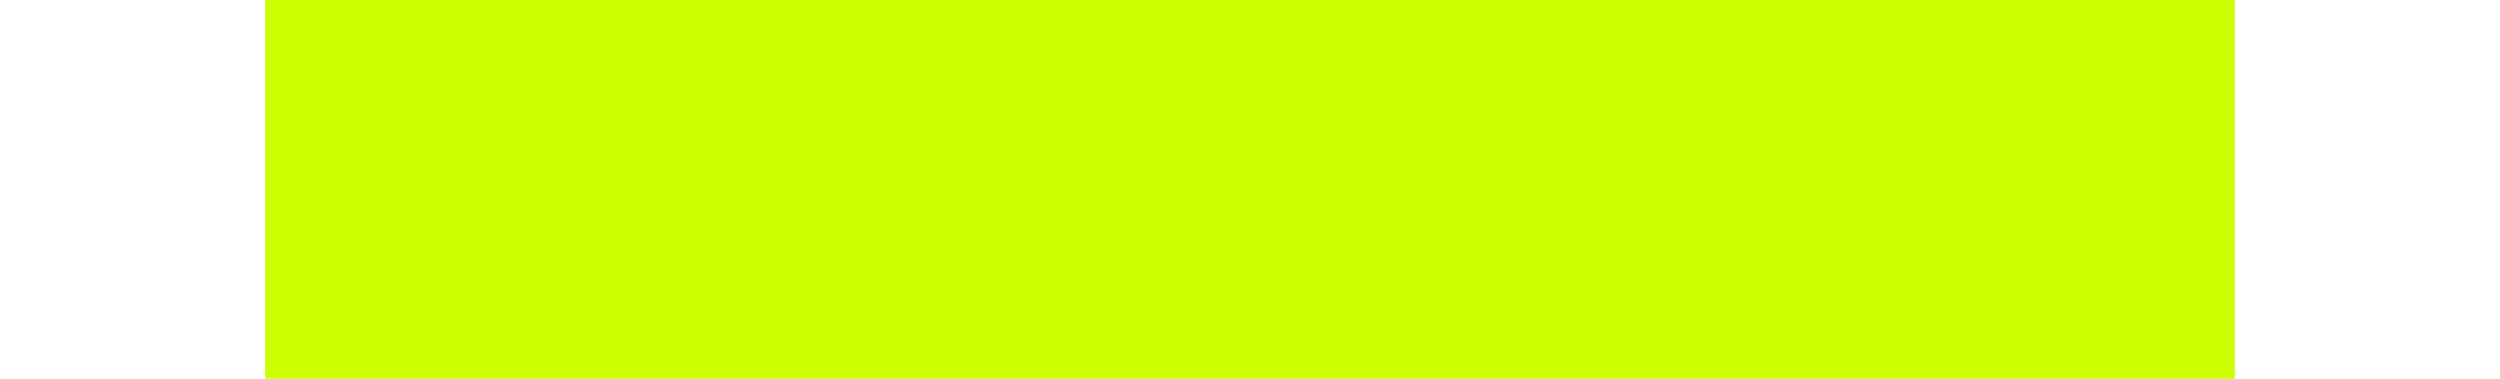
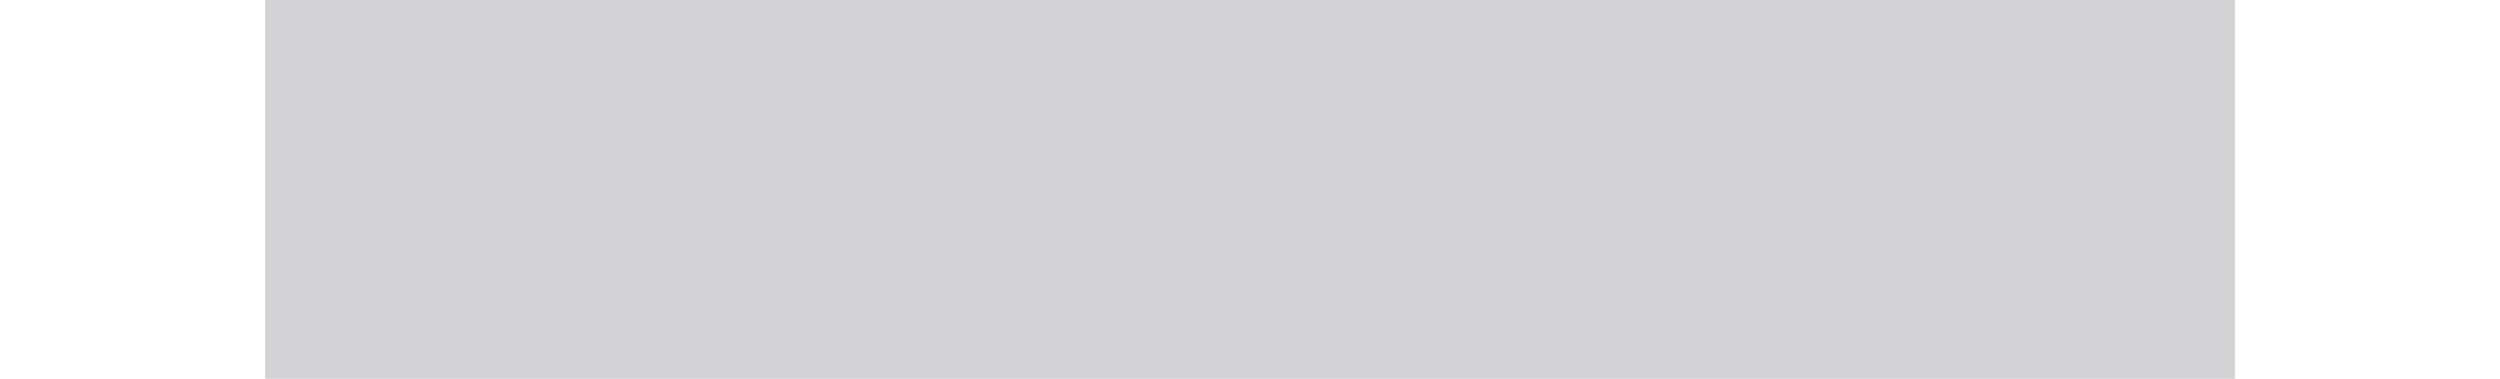
<svg xmlns="http://www.w3.org/2000/svg" width="99" height="15" viewBox="0 0 99 15">
  <defs>
    <style>
      .cls-1 {
-         fill: #cf0;
+         fill: #d2d2d4;
      }
    </style>
  </defs>
  <rect class="cls-1" x="10.5" width="78" height="15" />
</svg>
